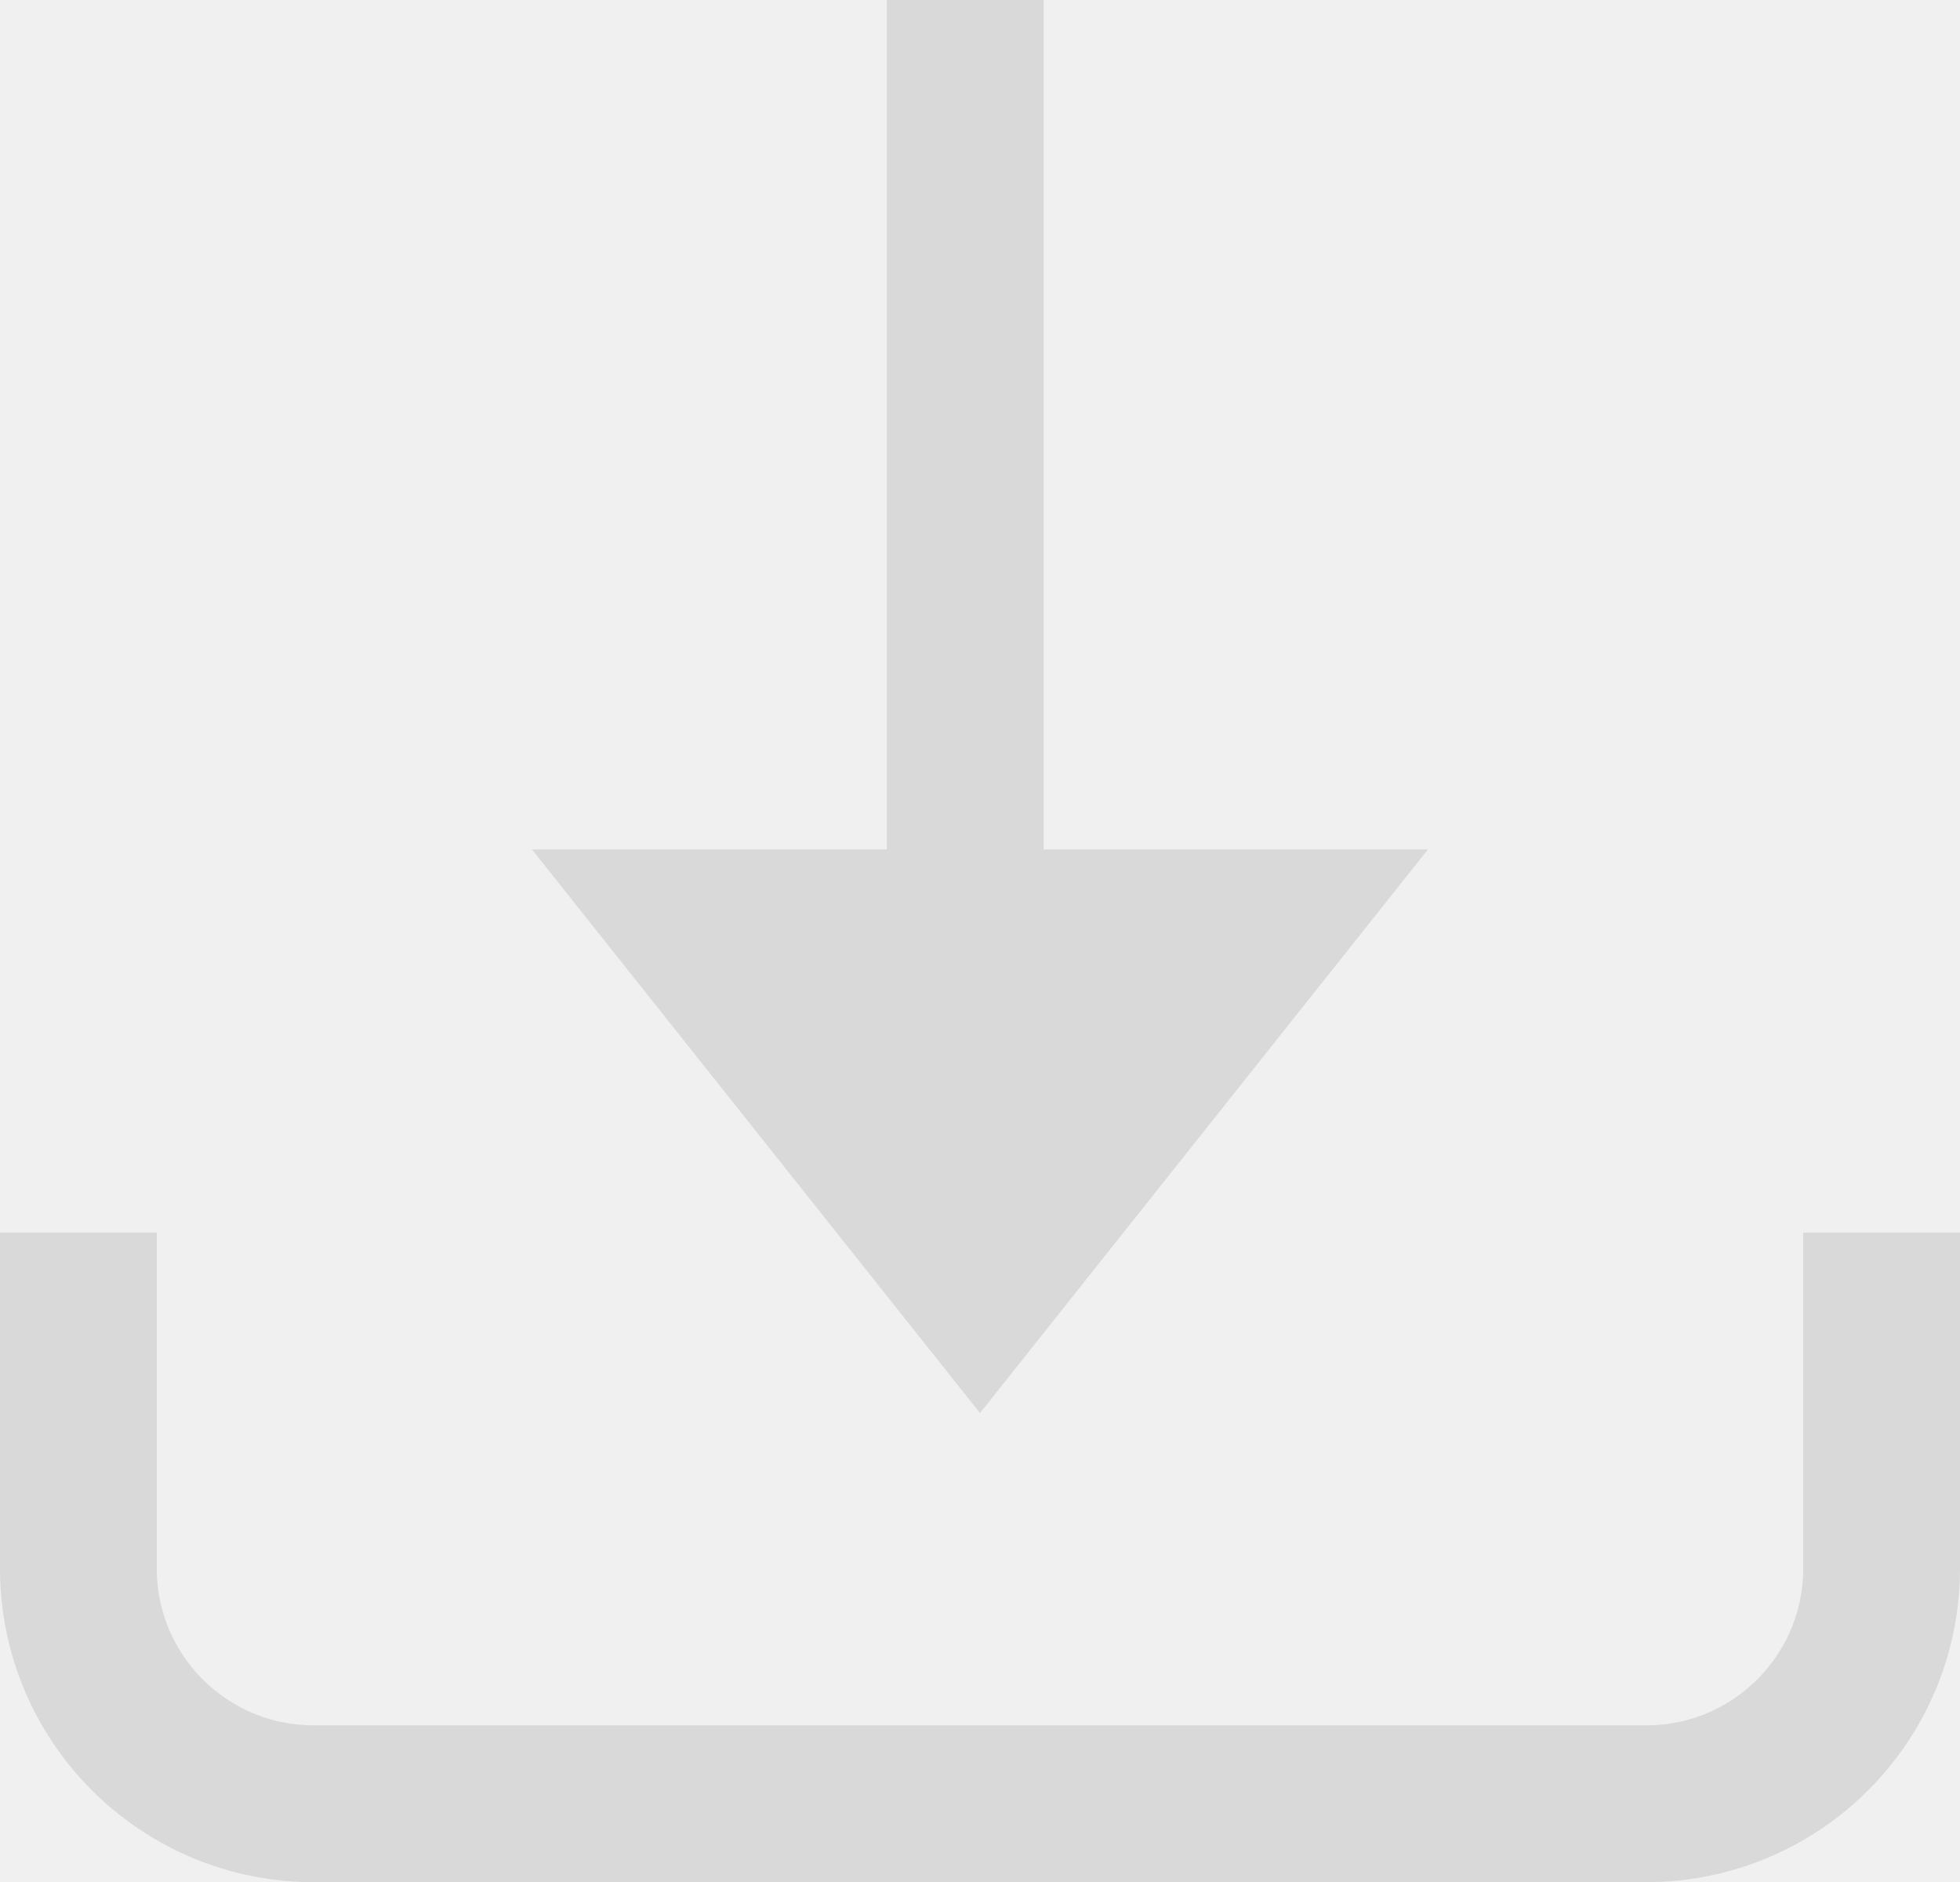
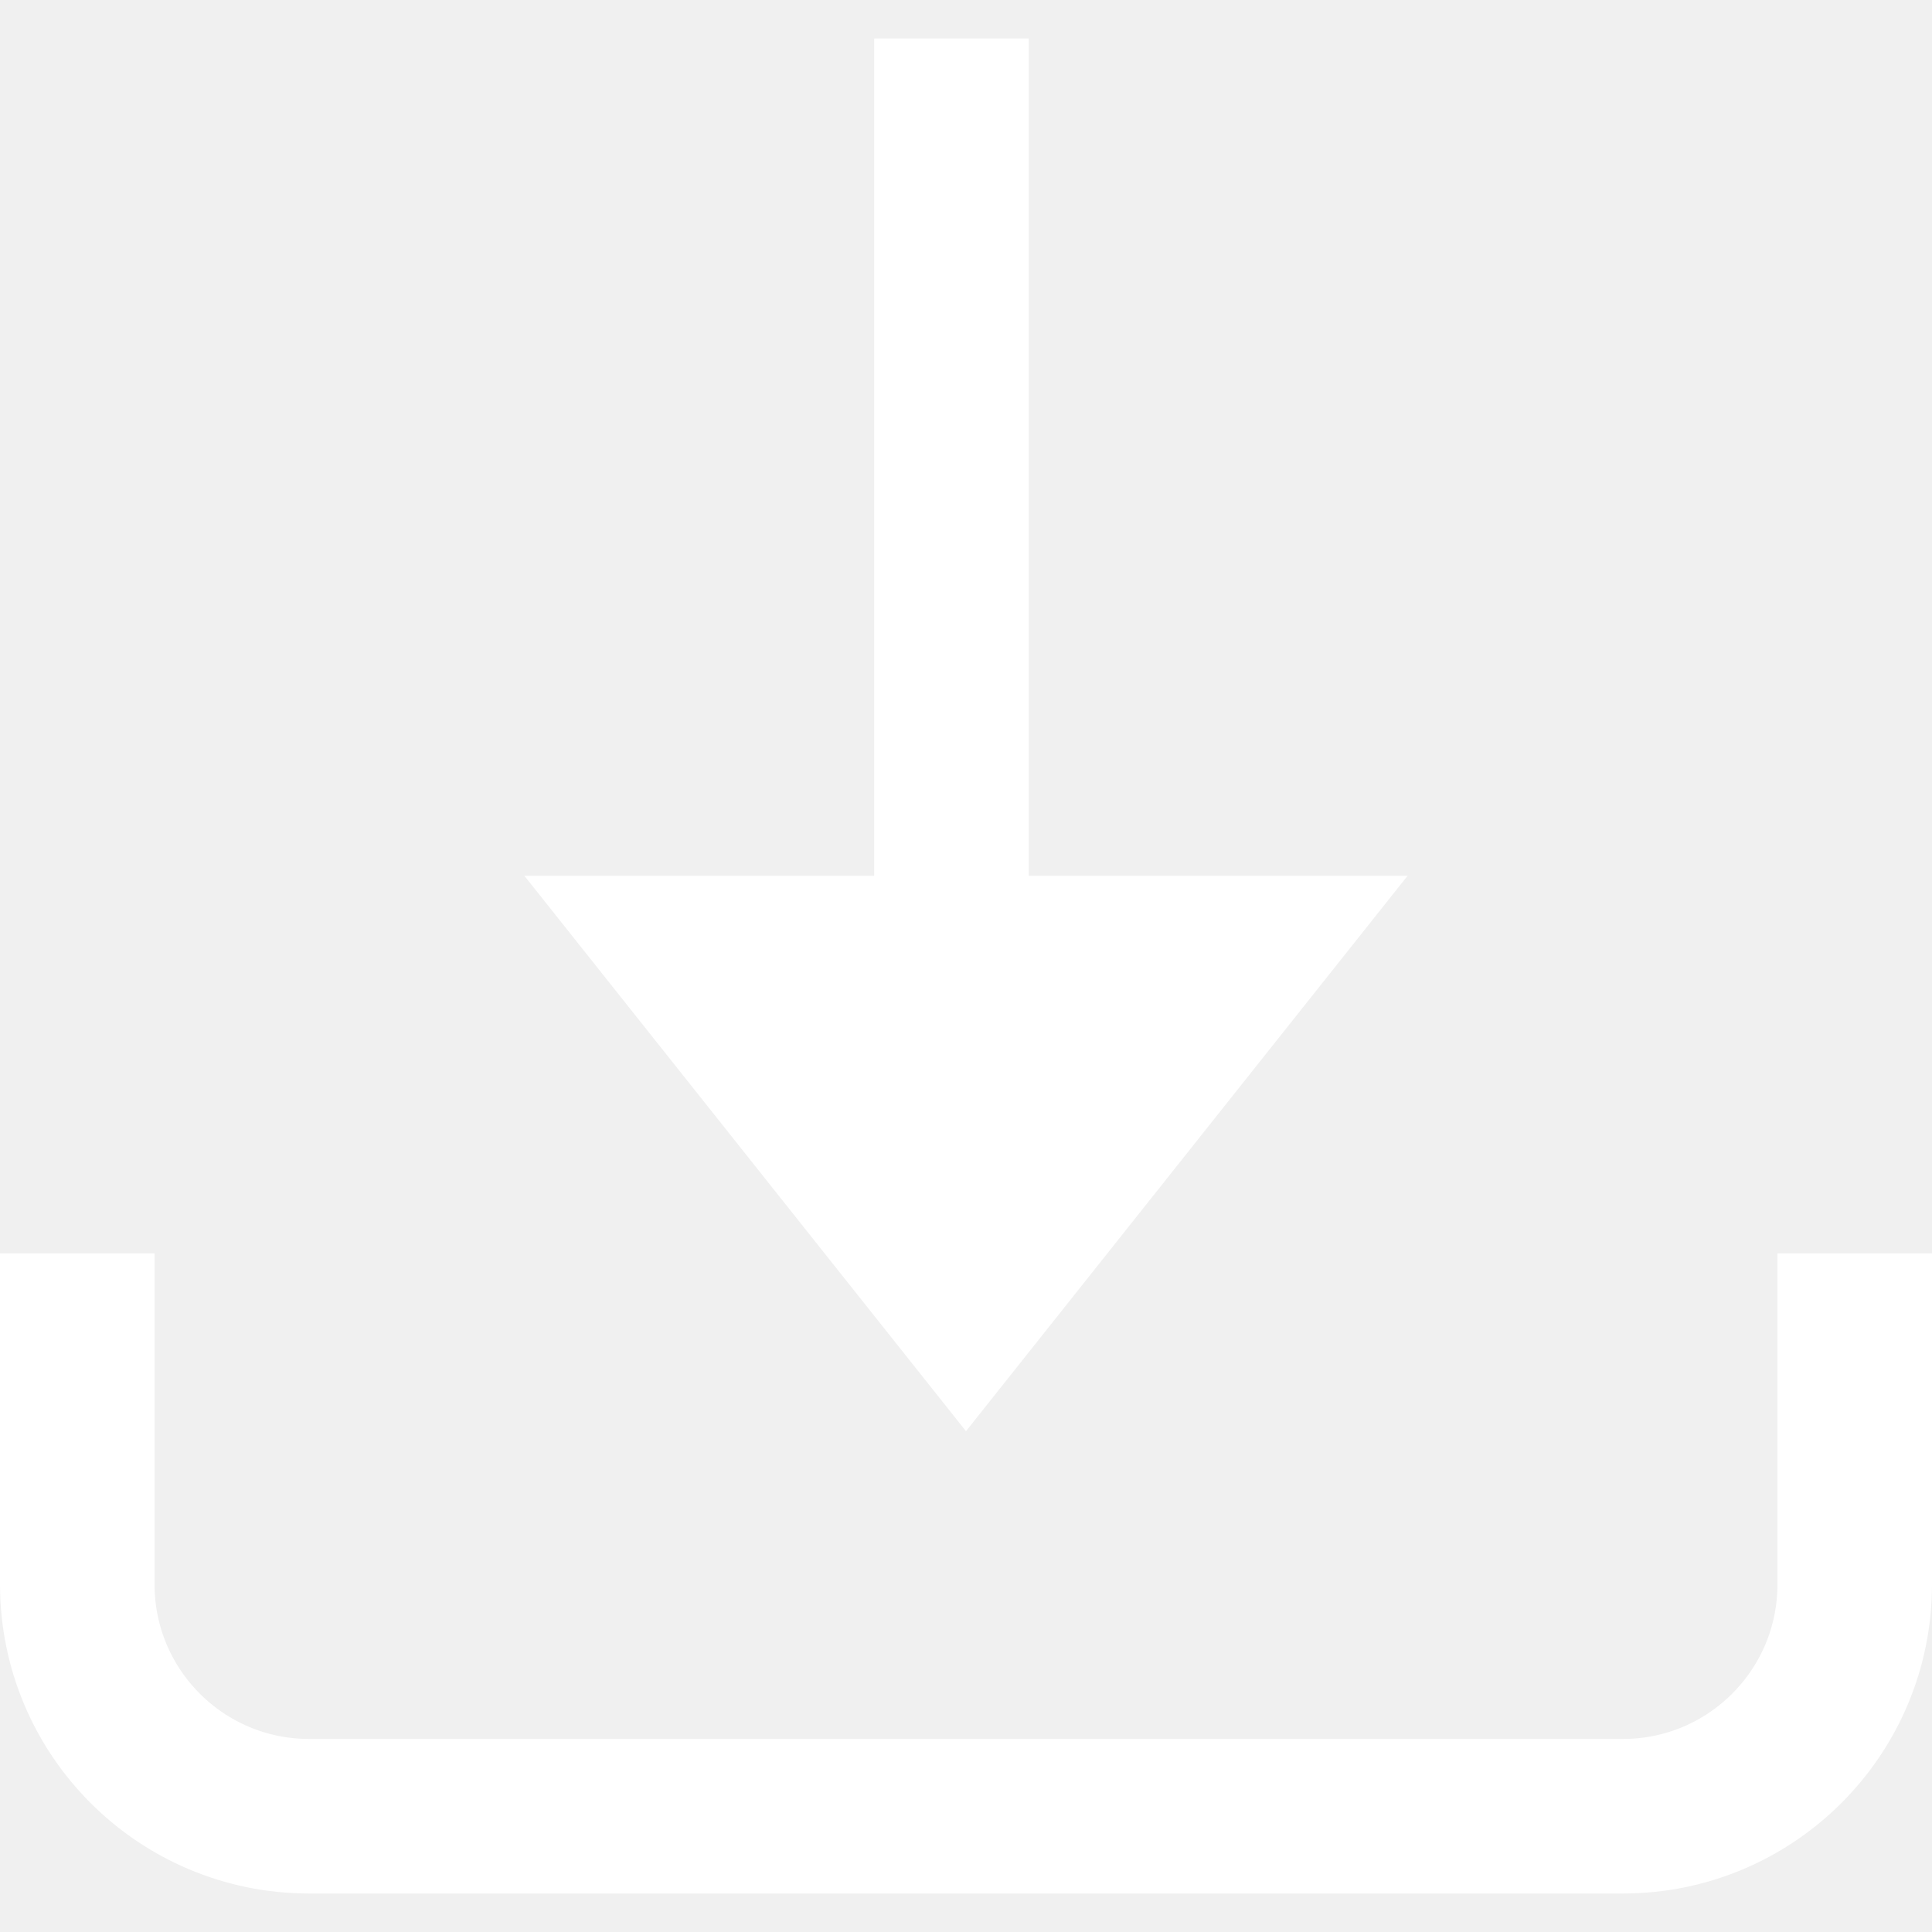
- <svg xmlns="http://www.w3.org/2000/svg" width="25" height="24" viewBox="0 0 25 24" fill="none">
-   <path d="M1 15.719V20.002C1 21.659 2.343 23.002 4 23.002H21C22.657 23.002 24 21.659 24 20.002V15.719" stroke="#D9D9D9" stroke-width="2" />
-   <path d="M12.312 13.414L12.312 -0.002" stroke="#D9D9D9" stroke-width="2" />
-   <path d="M12.5 18.02L6.785 10.832L18.214 10.832L12.5 18.02Z" fill="#D9D9D9" />
+ <svg xmlns="http://www.w3.org/2000/svg" width="128" height="128" viewBox="0 0 128 128" fill="none" version="1.1" id="svg8">
+   <defs id="defs12" />
+   <path d="m 5.12,83.041 v 21.929 c 0,8.483 6.877,15.36 15.36,15.36 h 87.04 c 8.483,0 15.36,-6.877 15.36,-15.36 v -21.929" stroke="#D9D9D9" stroke-width="10.24" id="path2" style="stroke:#ffffff" />
+   <path d="M 63.037,71.241 V 2.55" stroke="#D9D9D9" stroke-width="10.24" id="path4" style="stroke:#ffffff" />
+   <path d="M 63.999,94.821 34.741,58.023 h 58.515 z" fill="#D9D9D9" id="path6" style="fill:#ffffff;stroke-width:5.12" />
</svg>
